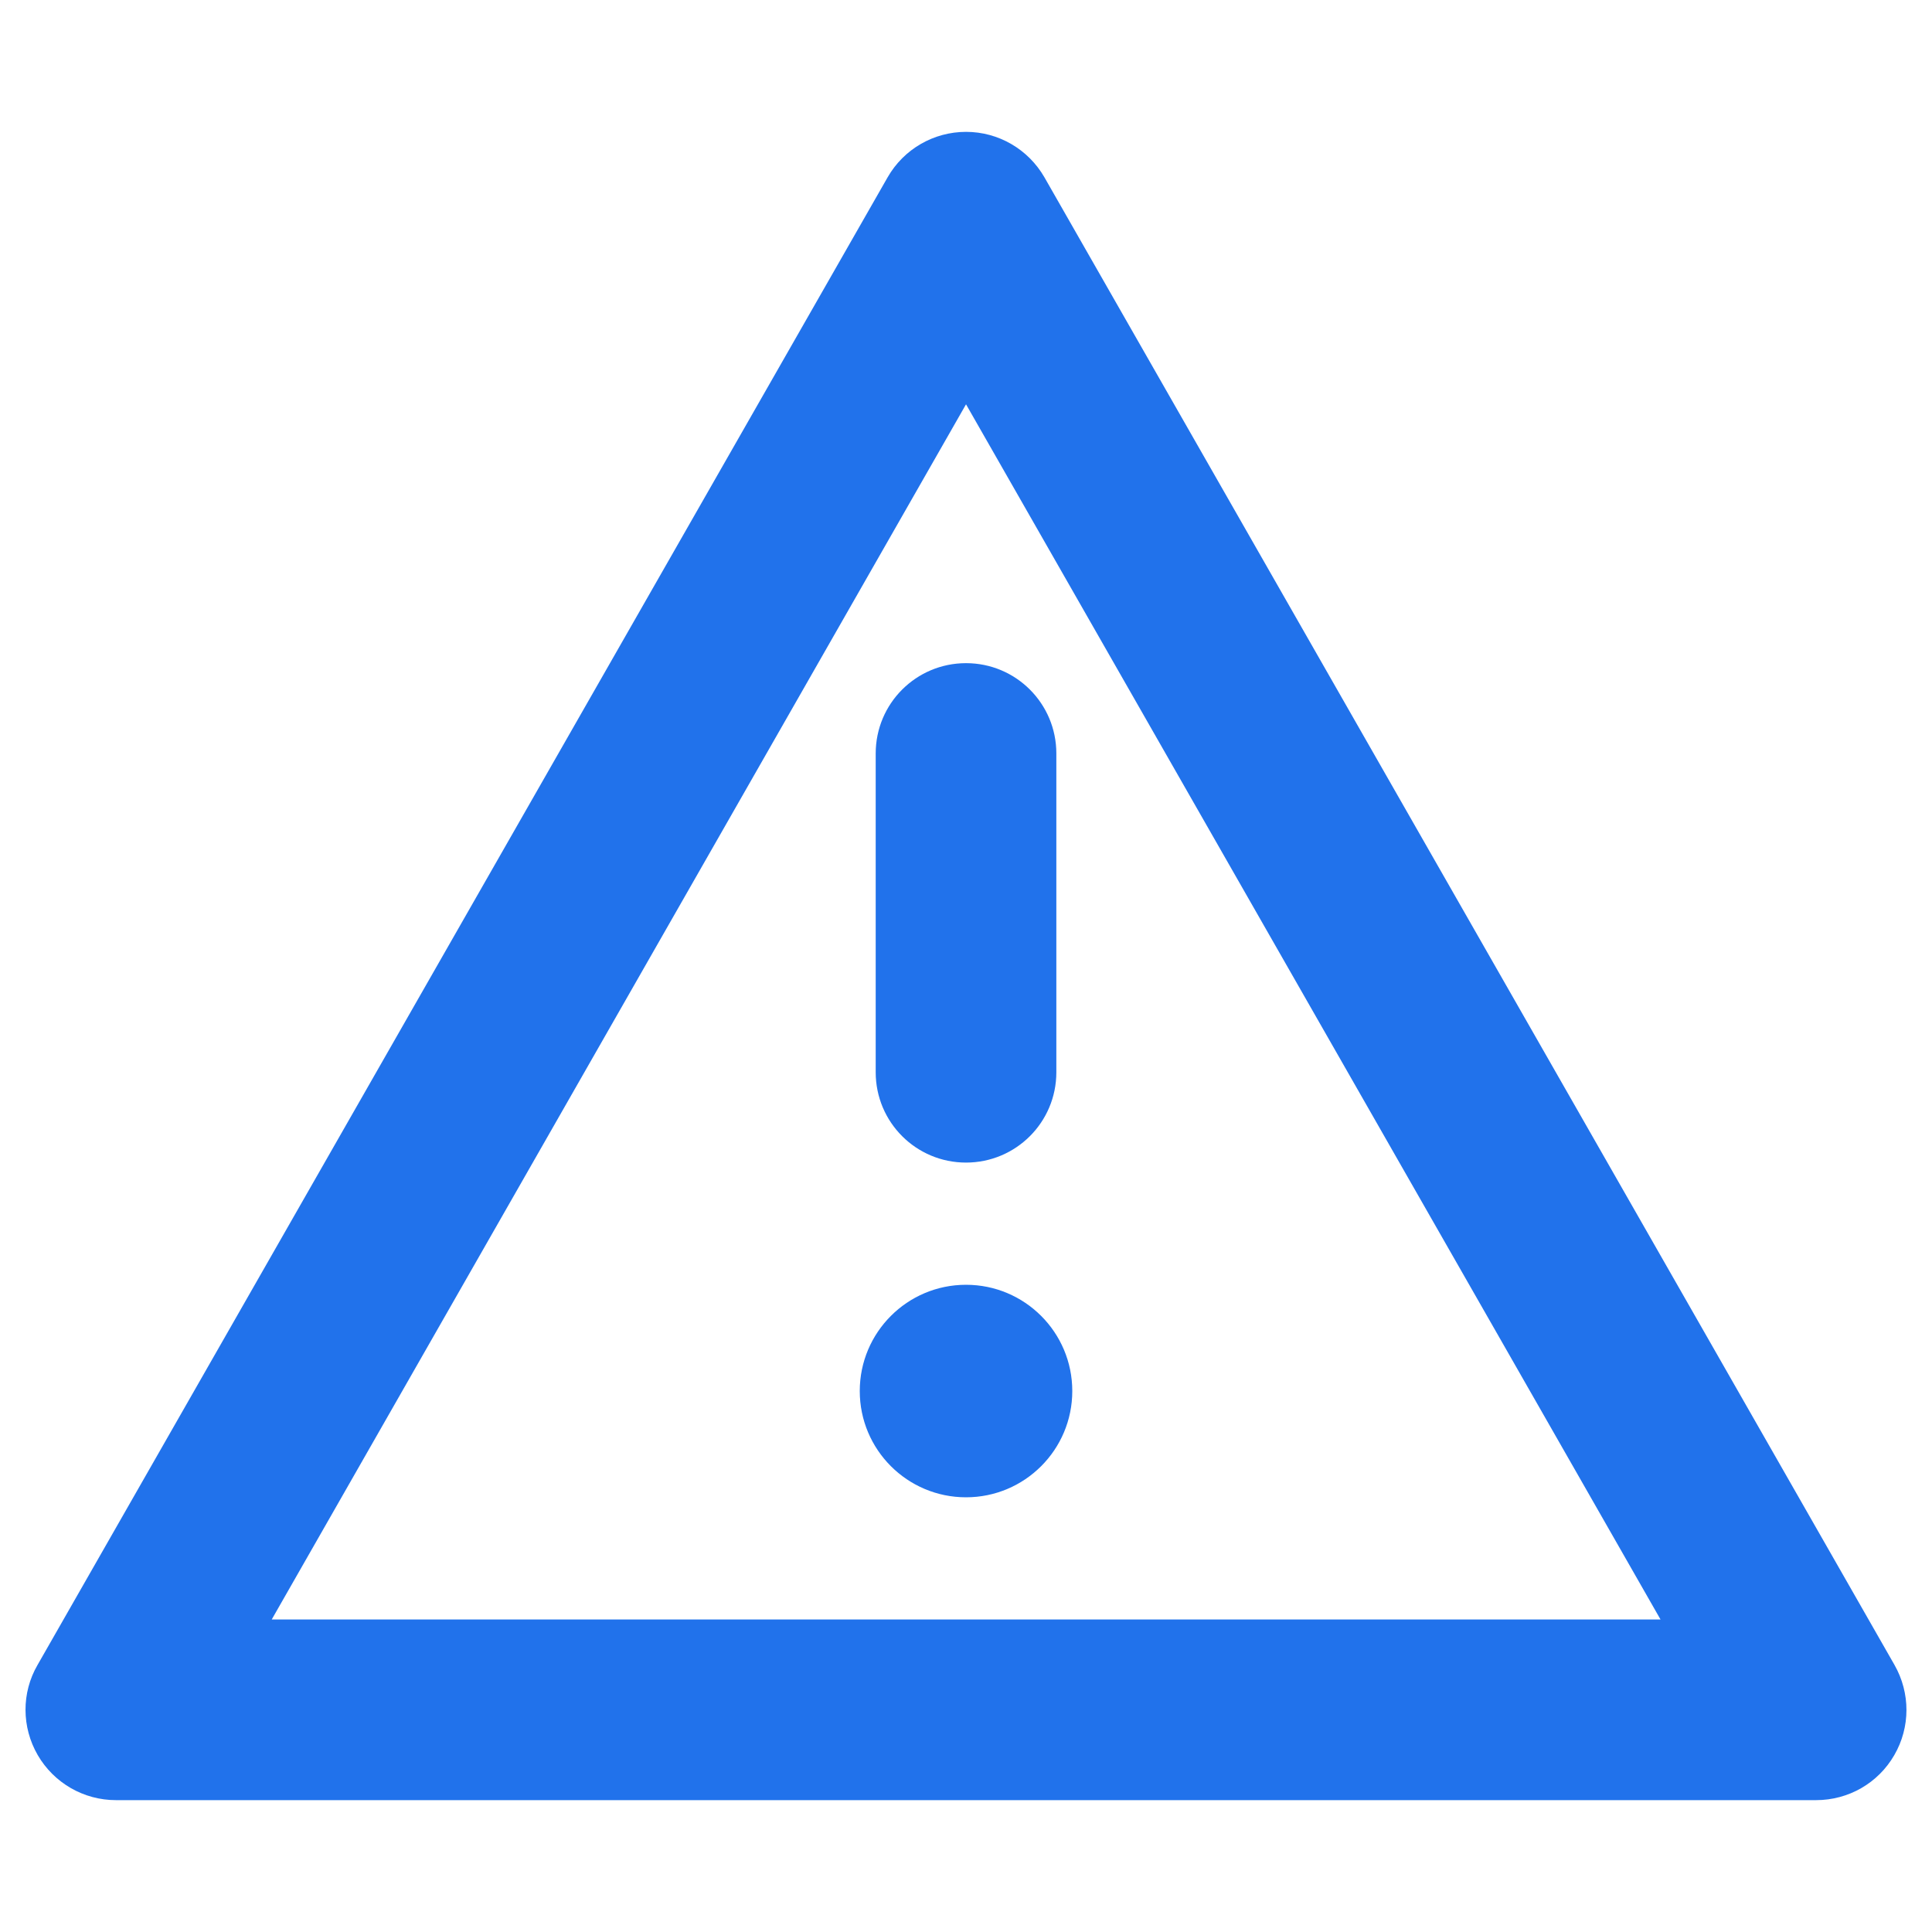
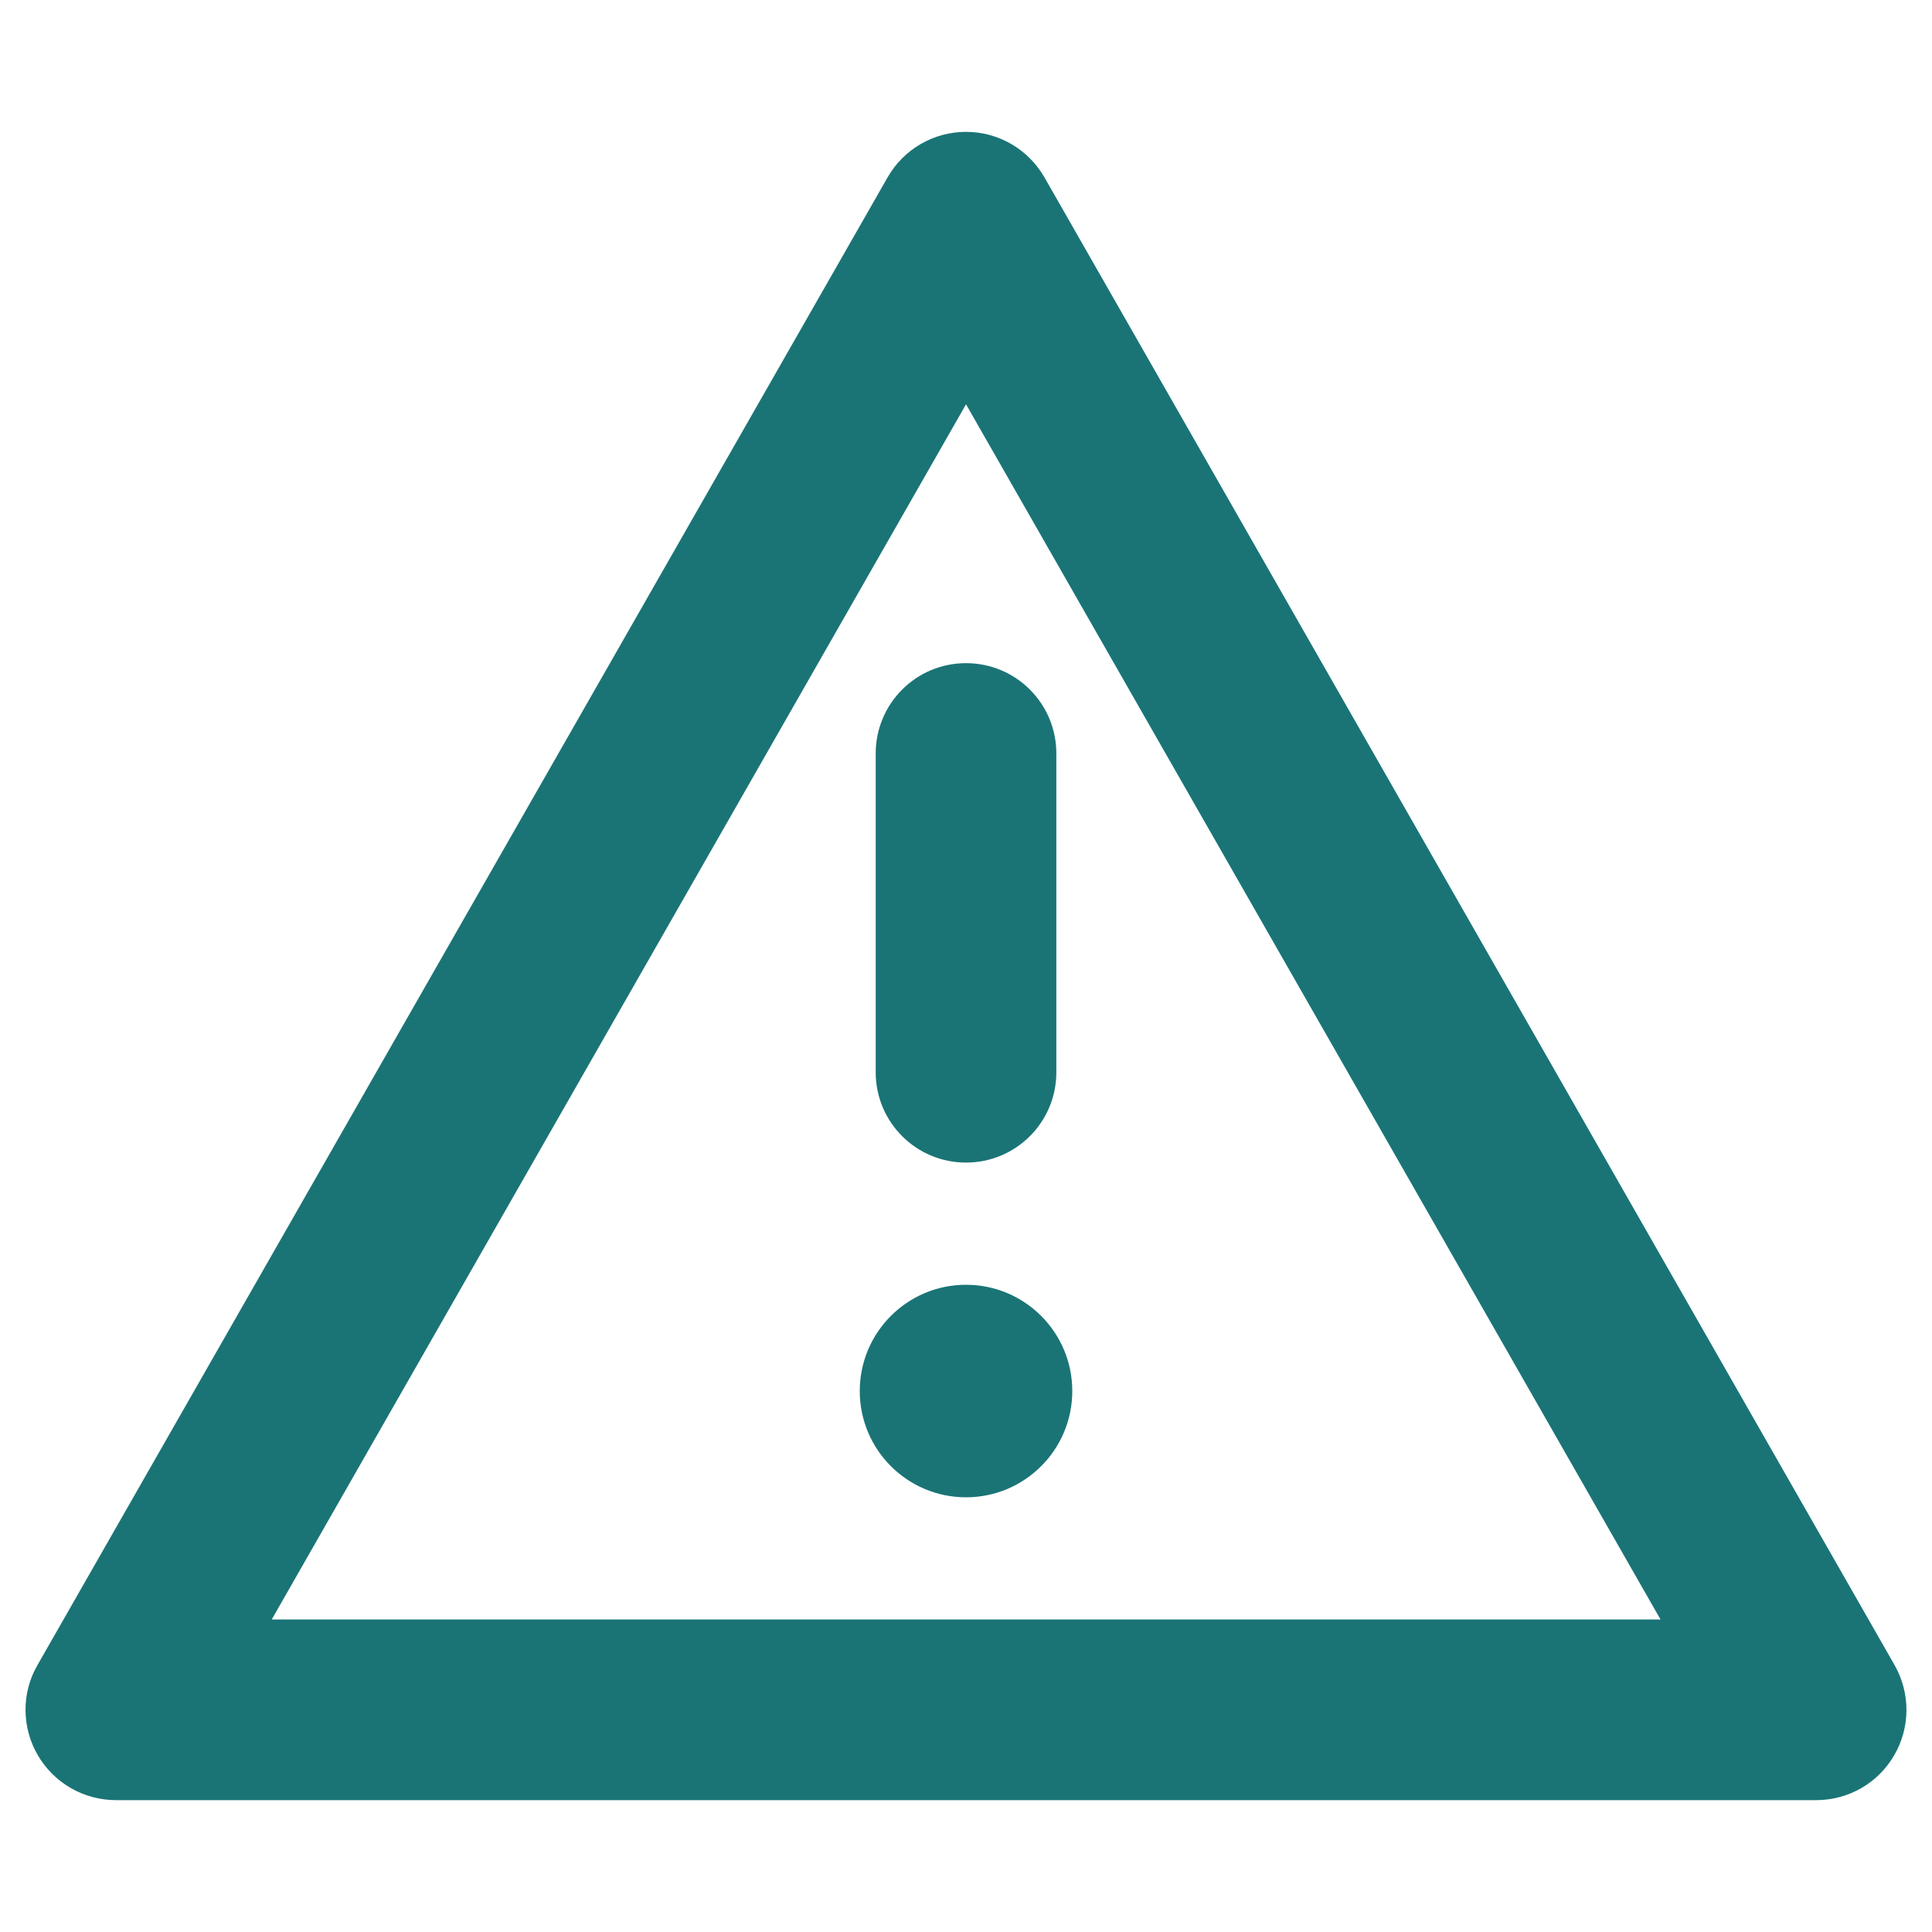
<svg xmlns="http://www.w3.org/2000/svg" height="200" width="200" xml:space="preserve" enable-background="new 0 0 100 100" viewBox="0 0 200 200" y="0px" x="0px" id="warning" version="1.0">
  <defs id="defs17" />
  <g transform="matrix(2.2,0,0,2.2,-9.997739,-10)" id="g4">
-     <path id="path2" d="M 90,89.25 H 10 C 8.48,89.25 7.08,88.44 6.32,87.13 5.56,85.82 5.55,84.2 6.31,82.89 l 40,-70 c 0.76,-1.33 2.17,-2.14 3.69,-2.14 1.53,0 2.93,0.82 3.69,2.14 l 40,70 c 0.75,1.32 0.75,2.93 -0.01,4.24 -0.76,1.32 -2.16,2.12 -3.68,2.12 z M 17.33,80.75 H 82.68 L 50,23.57 Z" fill="#2172eb" />
+     <path id="path2" d="M 90,89.25 H 10 C 8.48,89.25 7.08,88.44 6.32,87.13 5.56,85.82 5.55,84.2 6.31,82.89 l 40,-70 c 0.76,-1.33 2.17,-2.14 3.69,-2.14 1.53,0 2.93,0.82 3.69,2.14 l 40,70 c 0.75,1.32 0.75,2.93 -0.01,4.24 -0.76,1.32 -2.16,2.12 -3.68,2.12 z M 17.33,80.75 H 82.68 L 50,23.57 Z" fill="#1A7476" />
  </g>
  <g transform="matrix(2.2,0,0,2.2,-9.997739,-10)" id="g8">
-     <path id="path6" d="m 50,59.25 c -2.35,0 -4.25,-1.9 -4.25,-4.25 V 40 c 0,-2.35 1.9,-4.25 4.25,-4.25 2.35,0 4.25,1.9 4.25,4.25 v 15 c 0,2.35 -1.9,4.25 -4.25,4.25 z" fill="#2172eb" />
+     <path id="path6" d="m 50,59.25 c -2.35,0 -4.25,-1.9 -4.25,-4.25 V 40 c 0,-2.35 1.9,-4.25 4.25,-4.25 2.35,0 4.25,1.9 4.25,4.25 v 15 c 0,2.35 -1.9,4.25 -4.25,4.25 z" fill="#1A7476" />
  </g>
  <g transform="matrix(2.2,0,0,2.2,-9.997739,-10)" id="g12">
-     <circle id="circle10" r="5" cy="70" cx="50" fill="#2172eb" />
+     <circle id="circle10" r="5" cy="70" cx="50" fill="#1A7476" />
  </g>
</svg>
